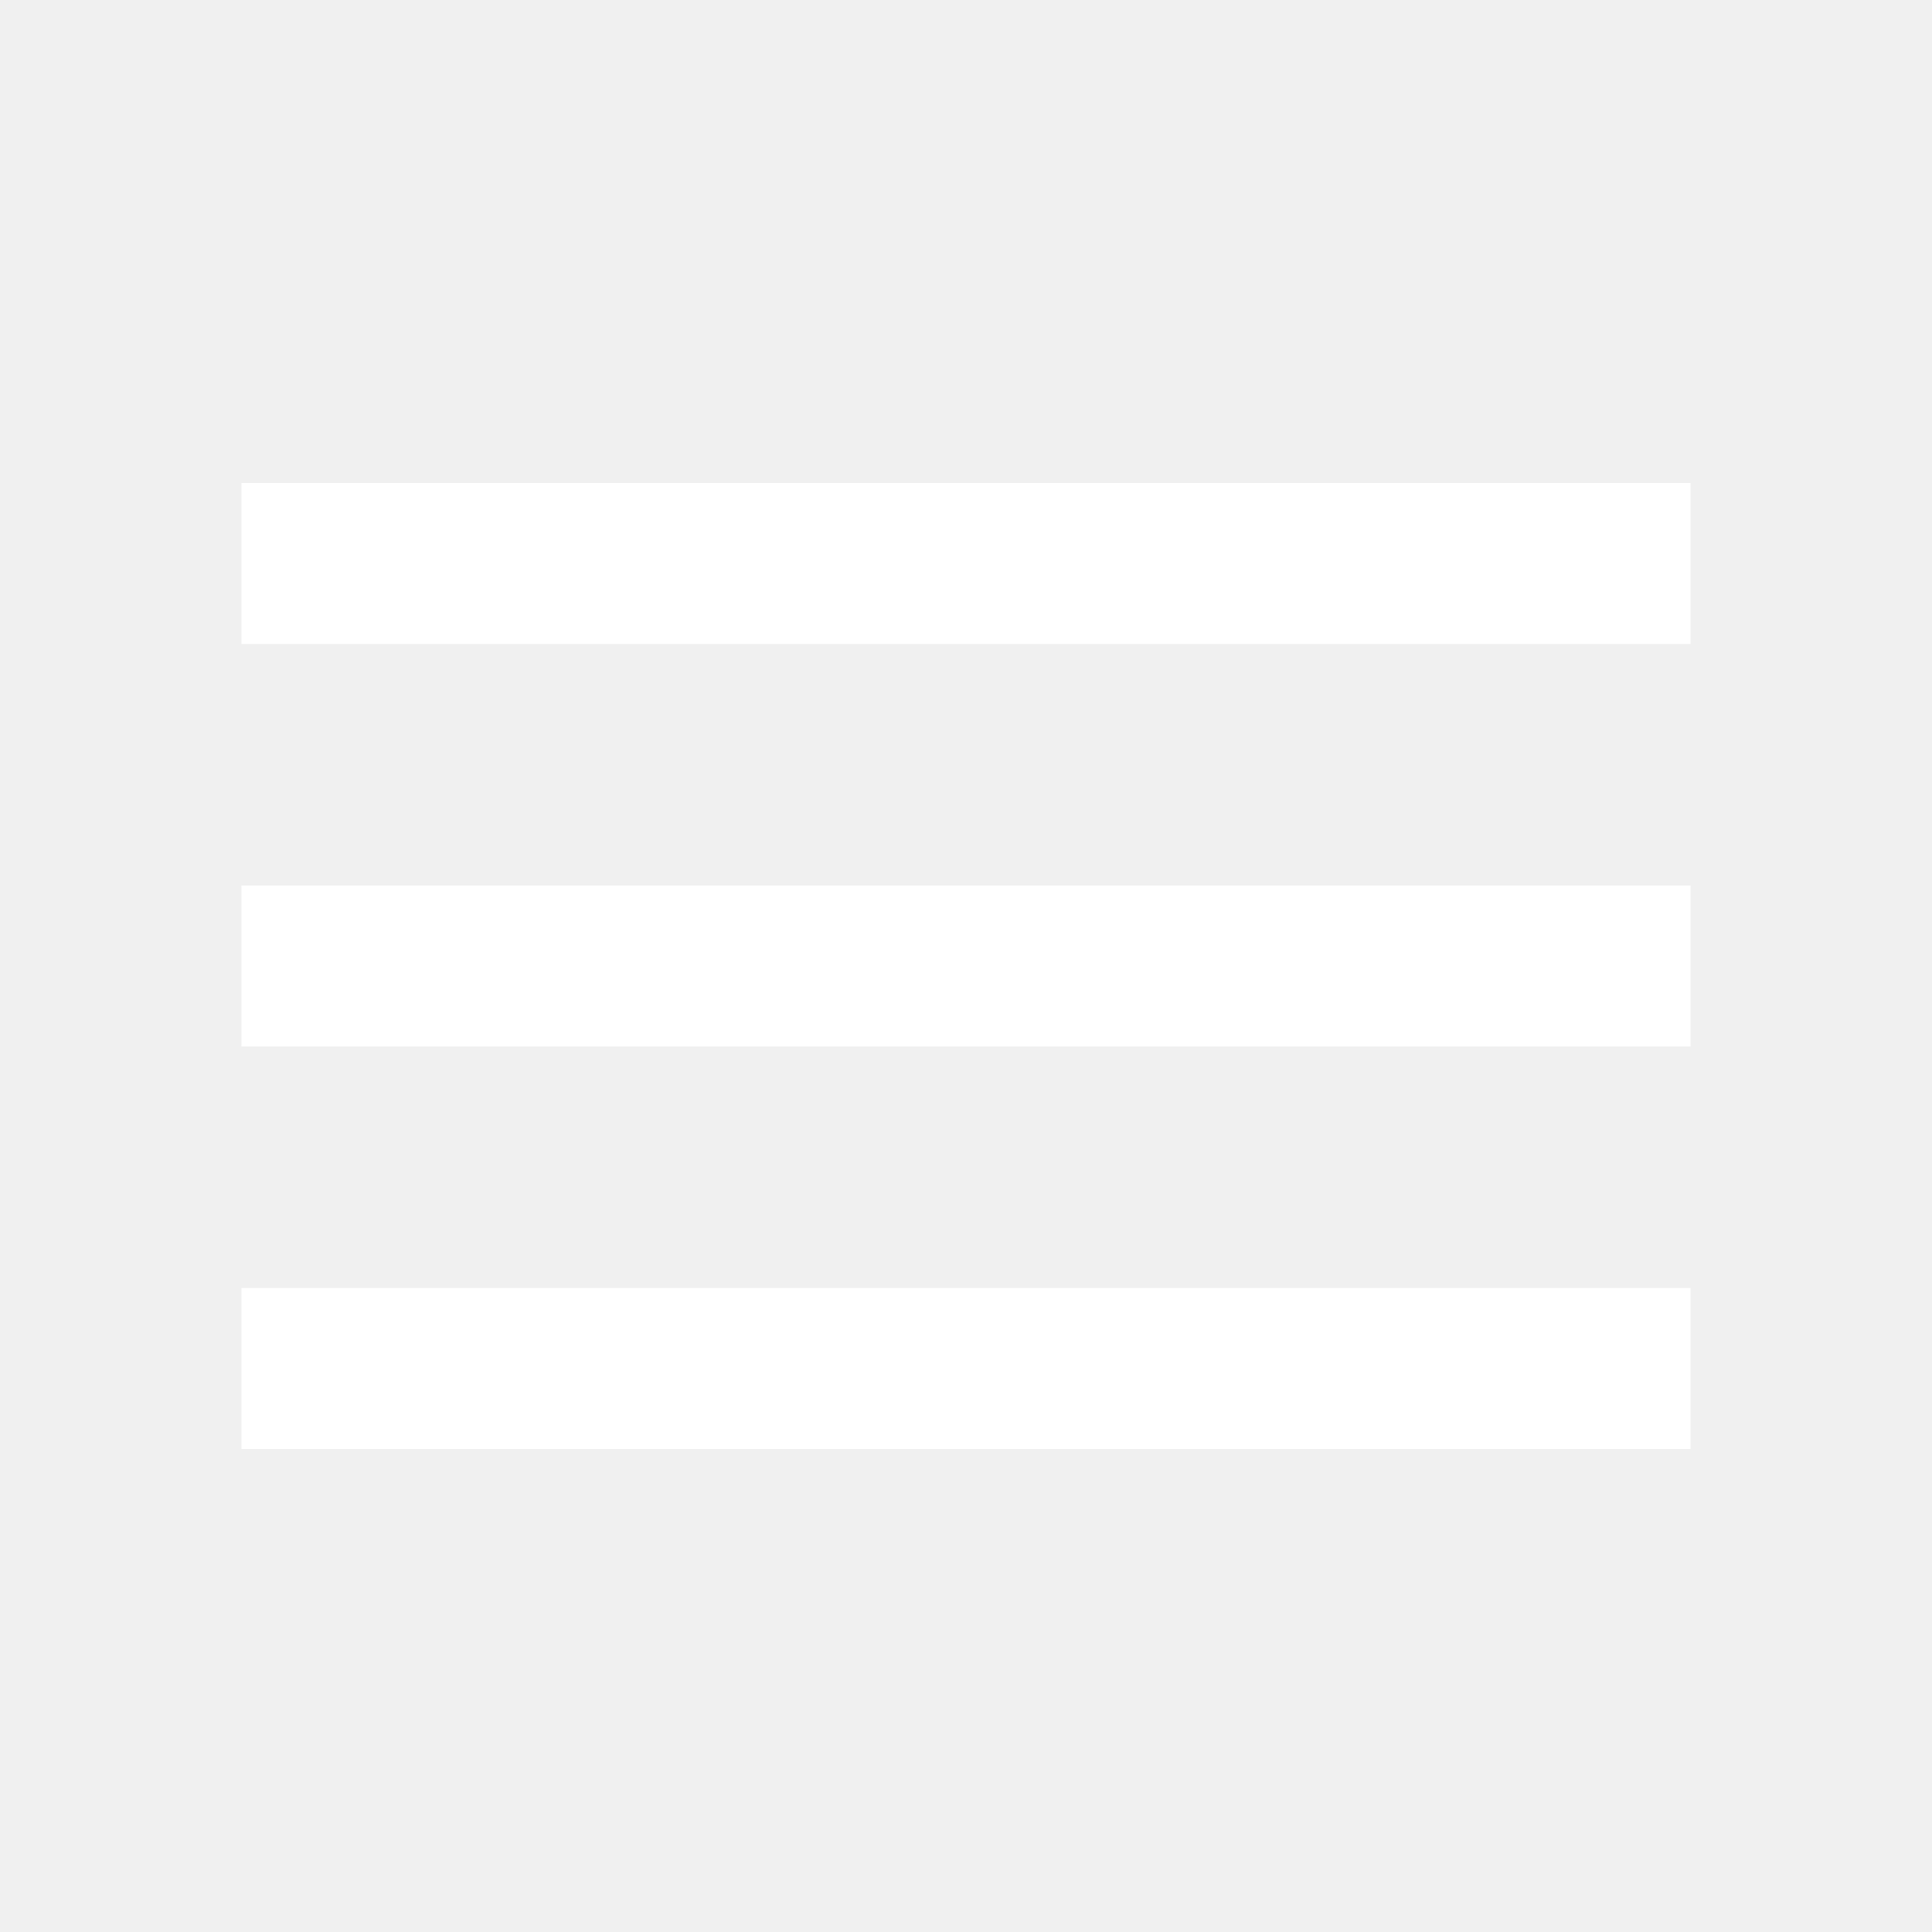
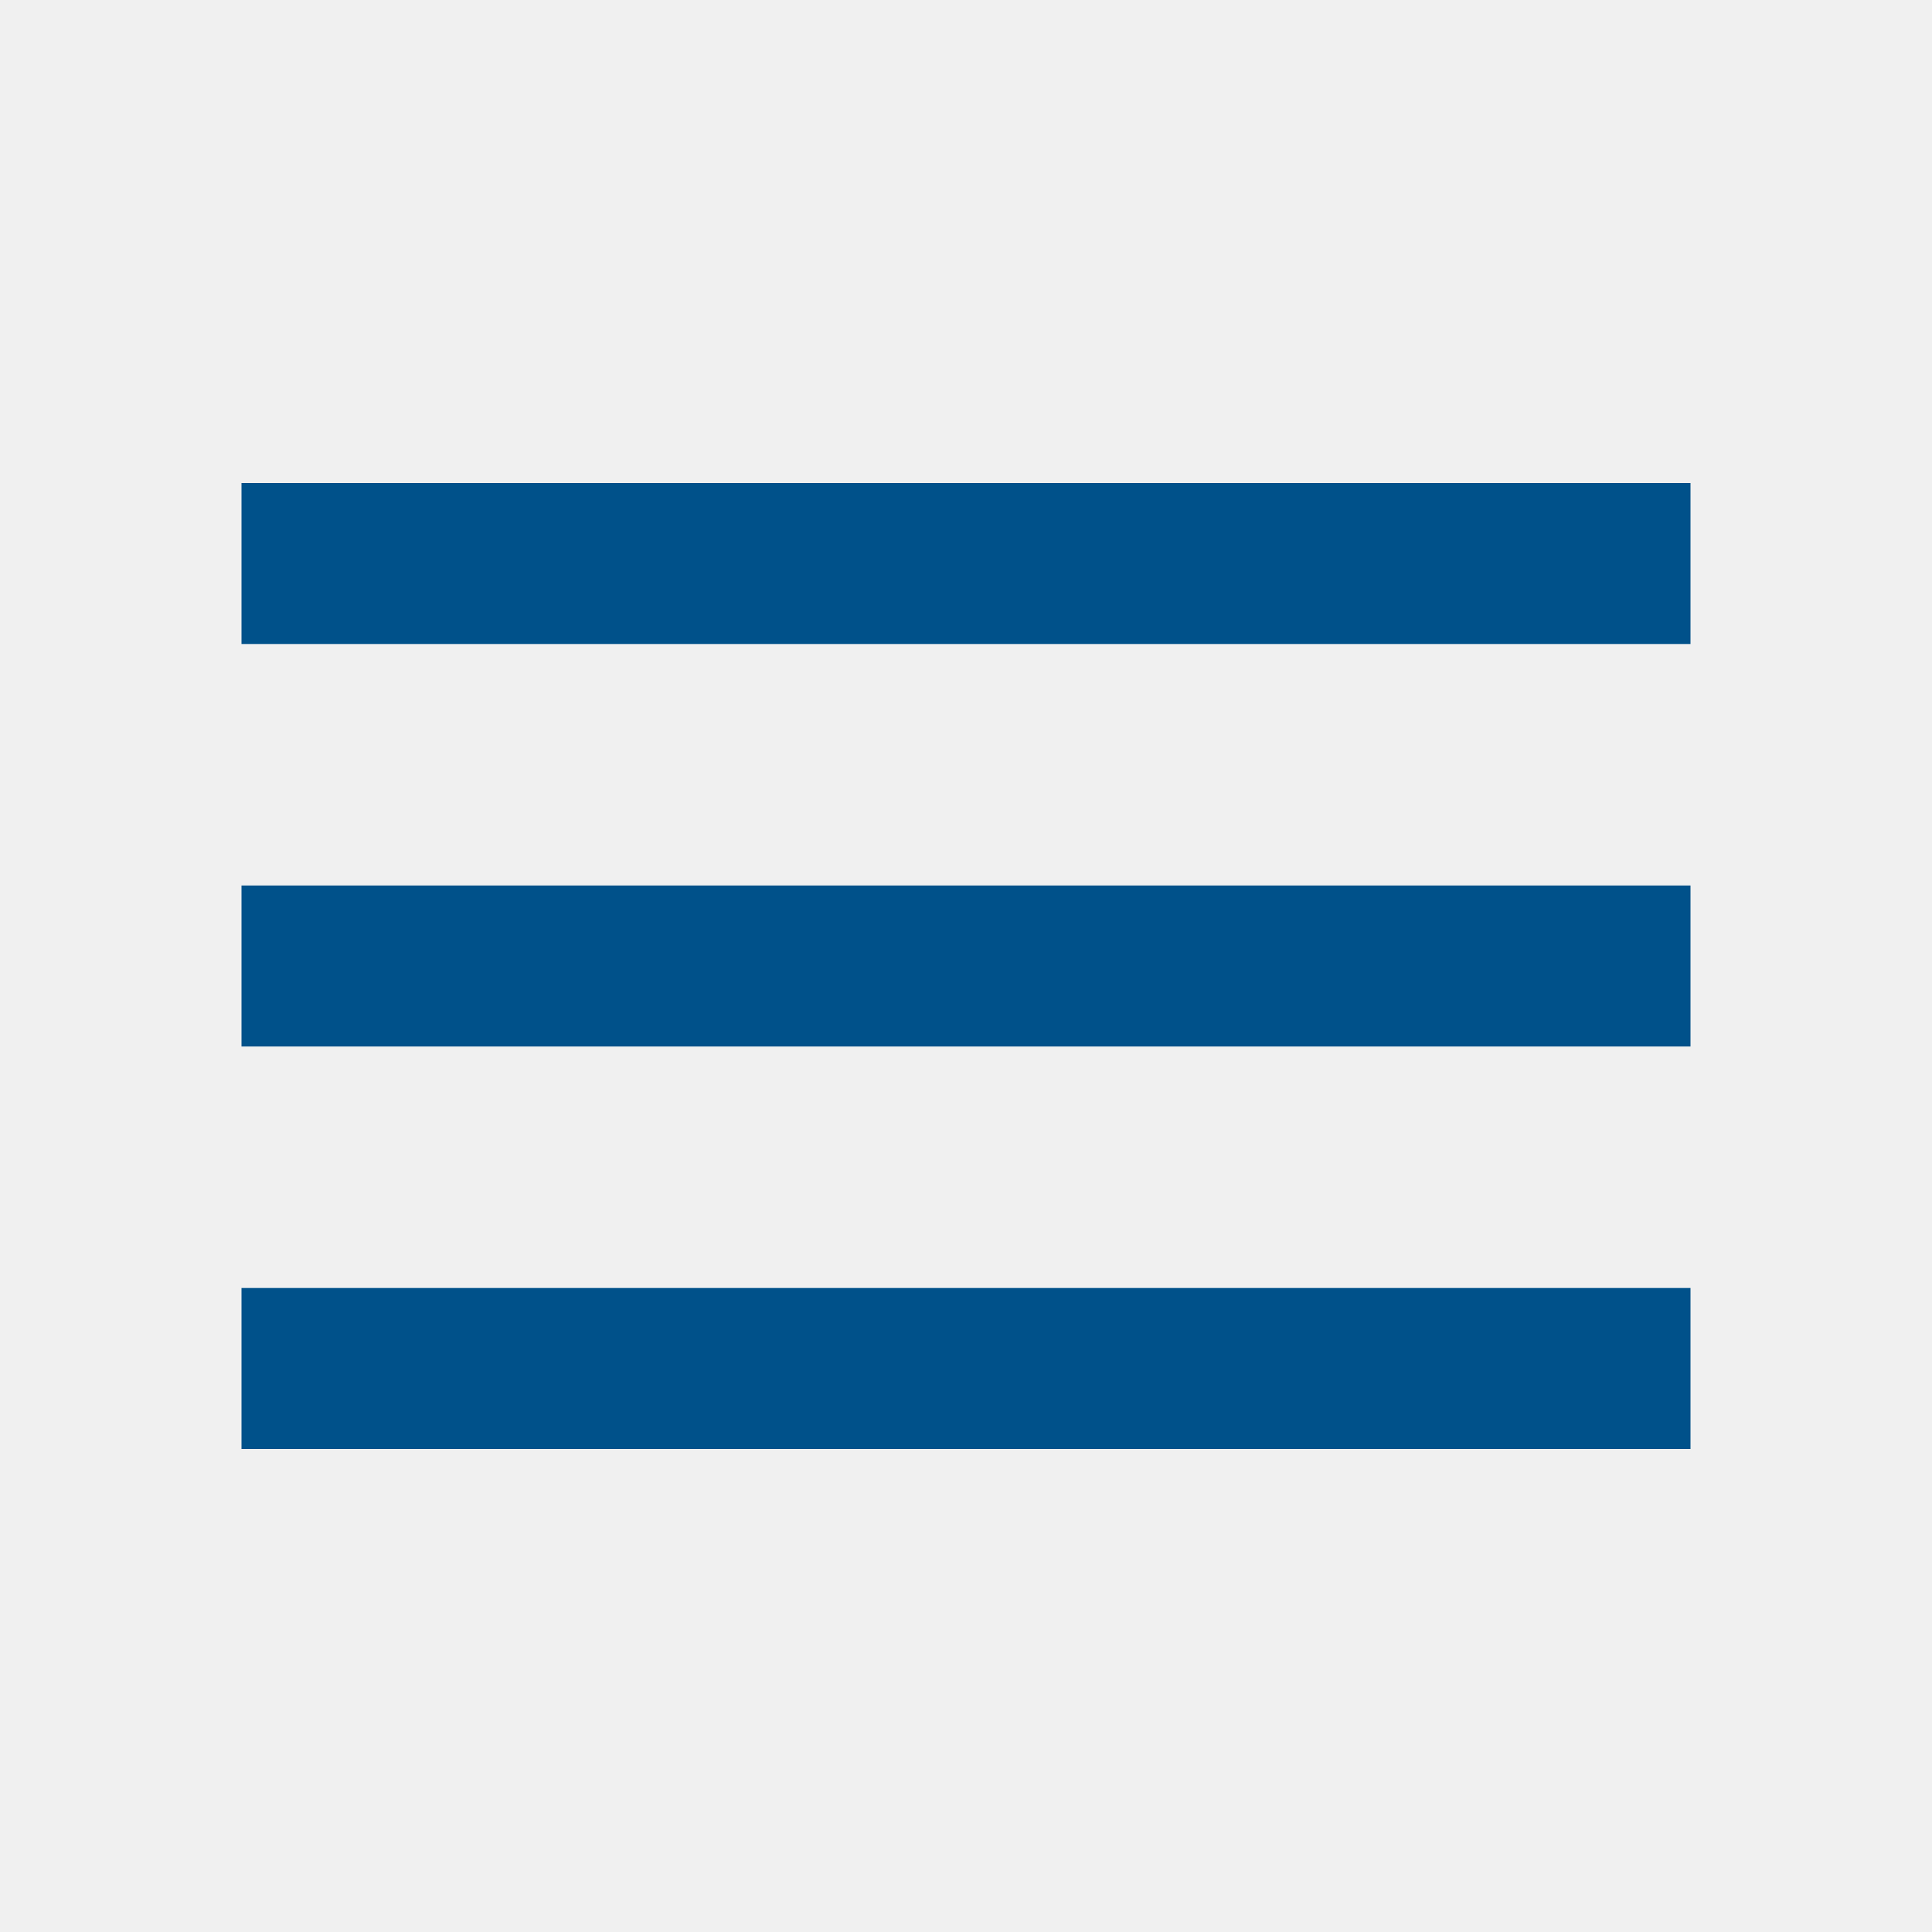
<svg xmlns="http://www.w3.org/2000/svg" width="24" height="24" viewBox="0 0 24 24">
  <path fill="none" d="M0 0h24v24H0V0z" />
-   <path fill="white" d="M3 18h18v-2H3v2zm0-5h18v-2H3v2zm0-7v2h18V6H3z" />
+   <path fill="#00518A" d="M3 18h18v-2H3v2zm0-5h18v-2H3v2zm0-7v2h18V6H3z" />
</svg>
